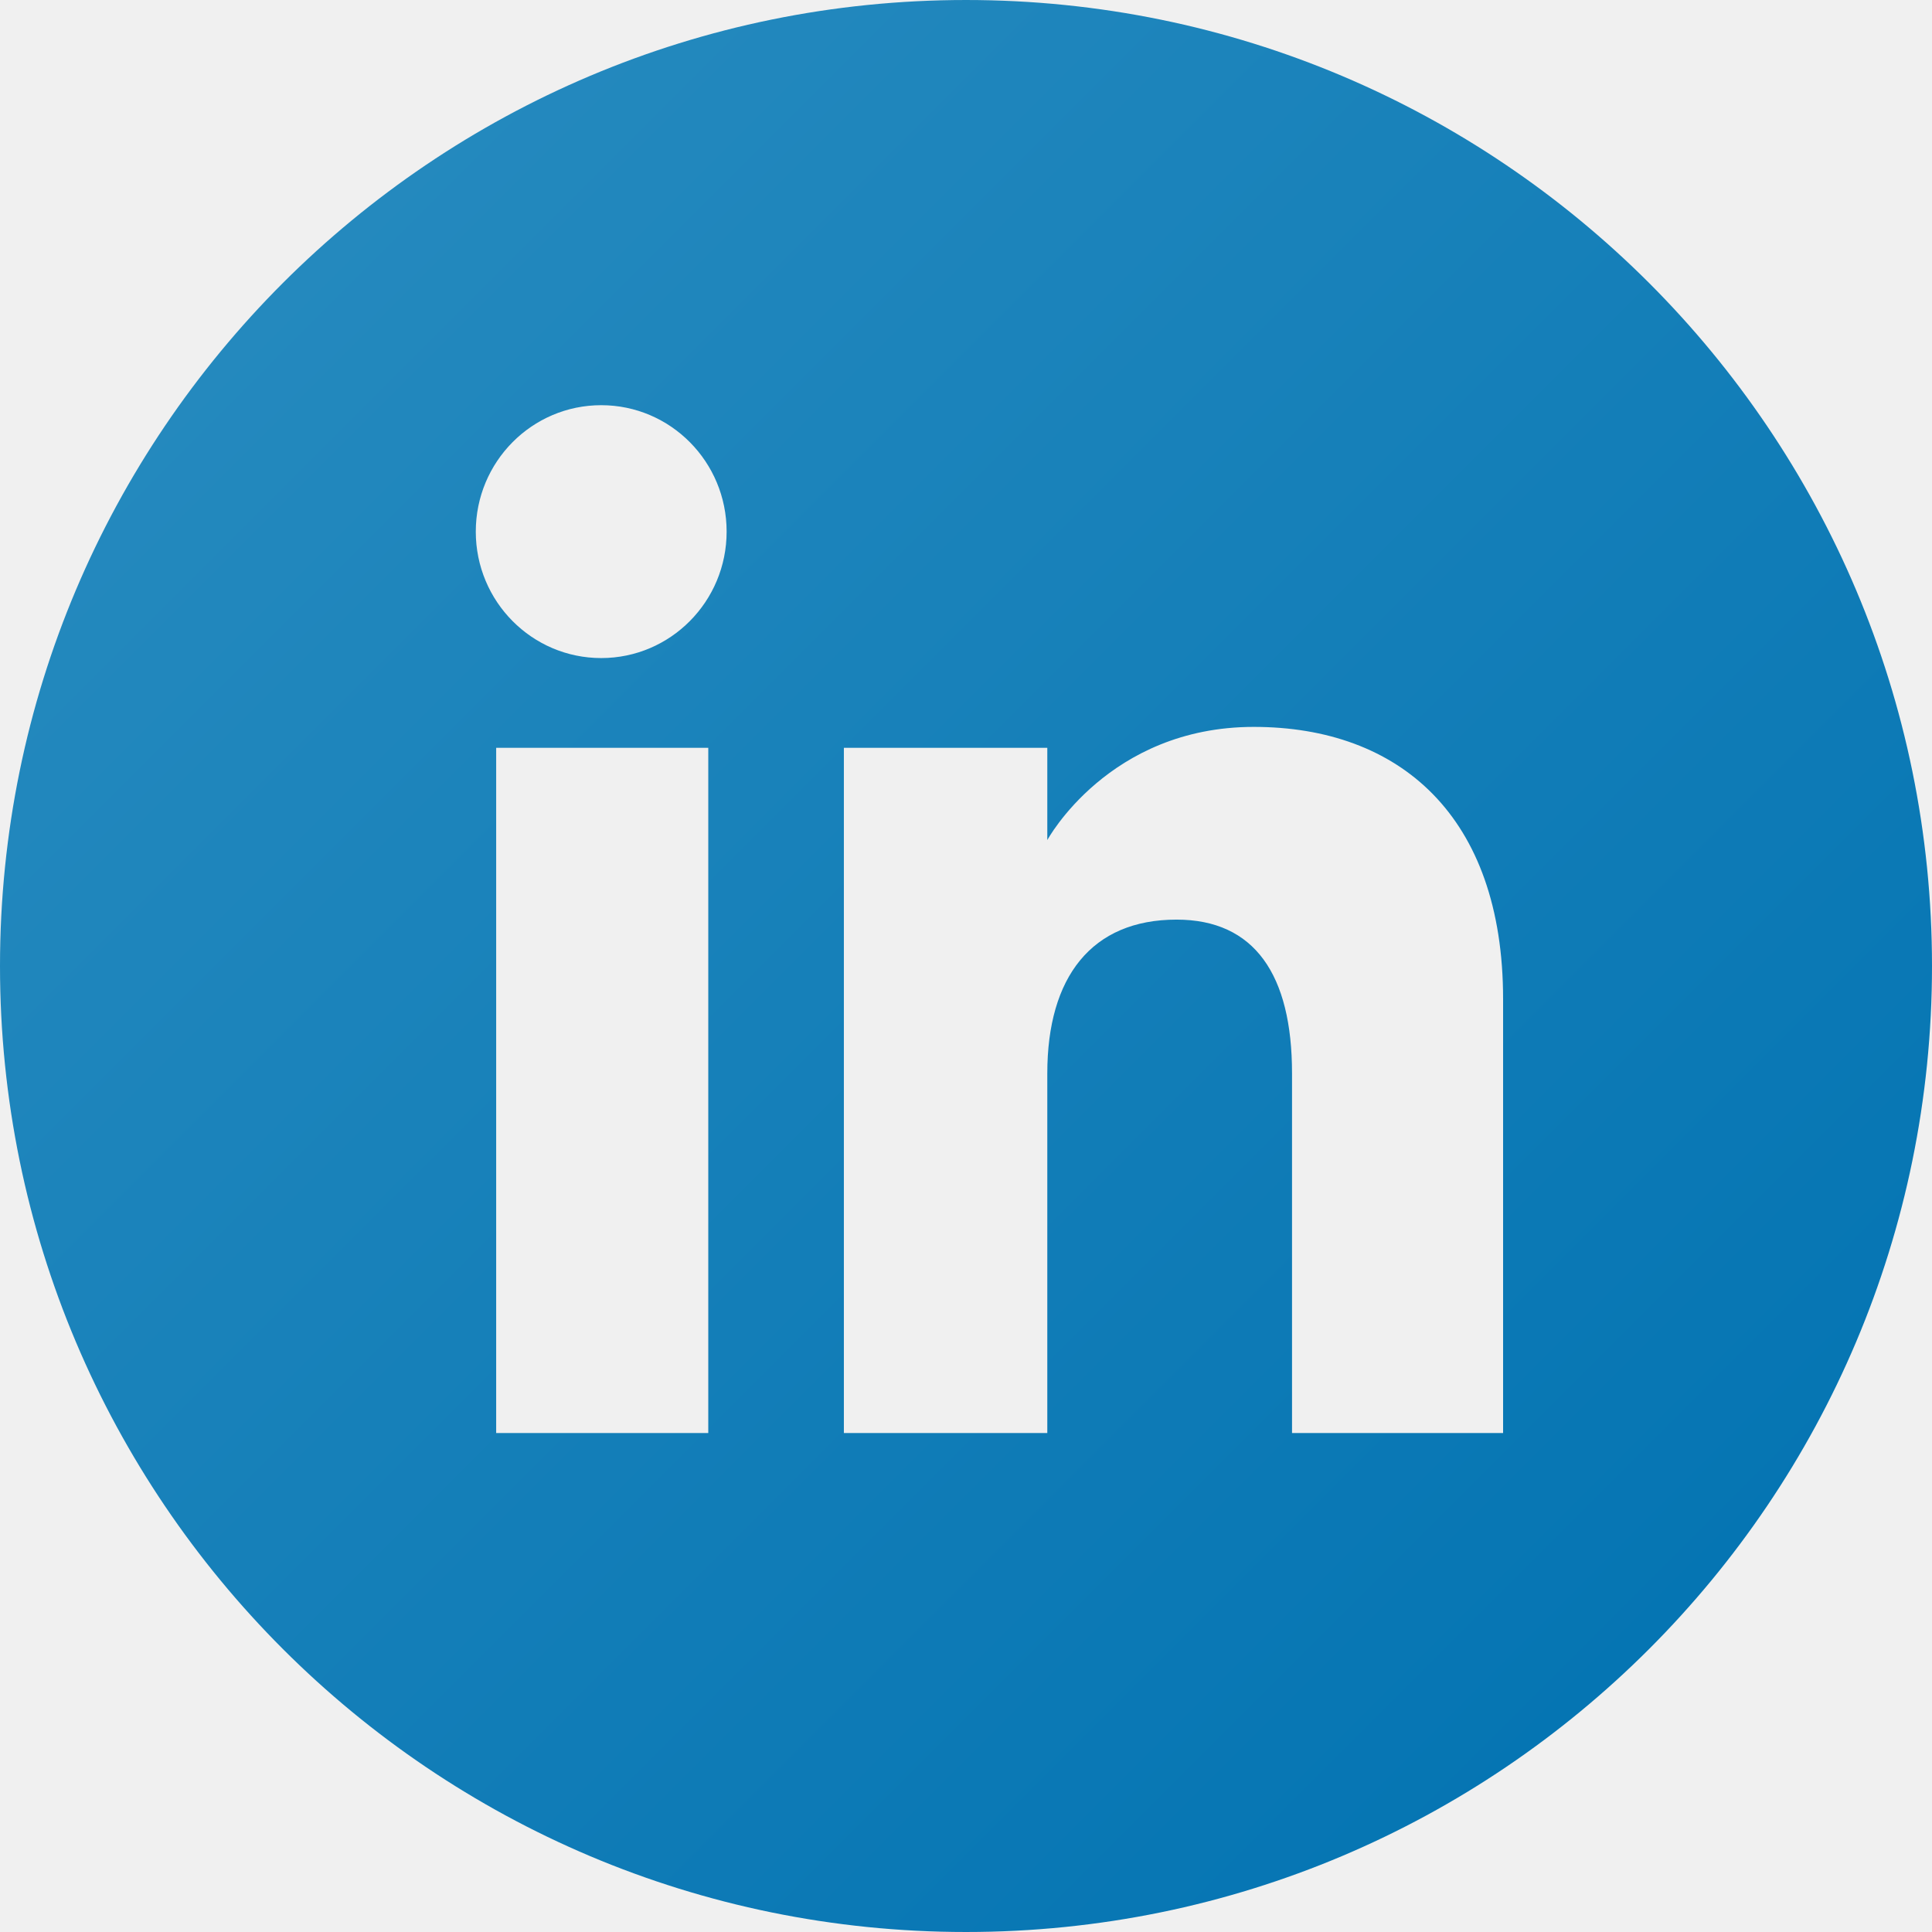
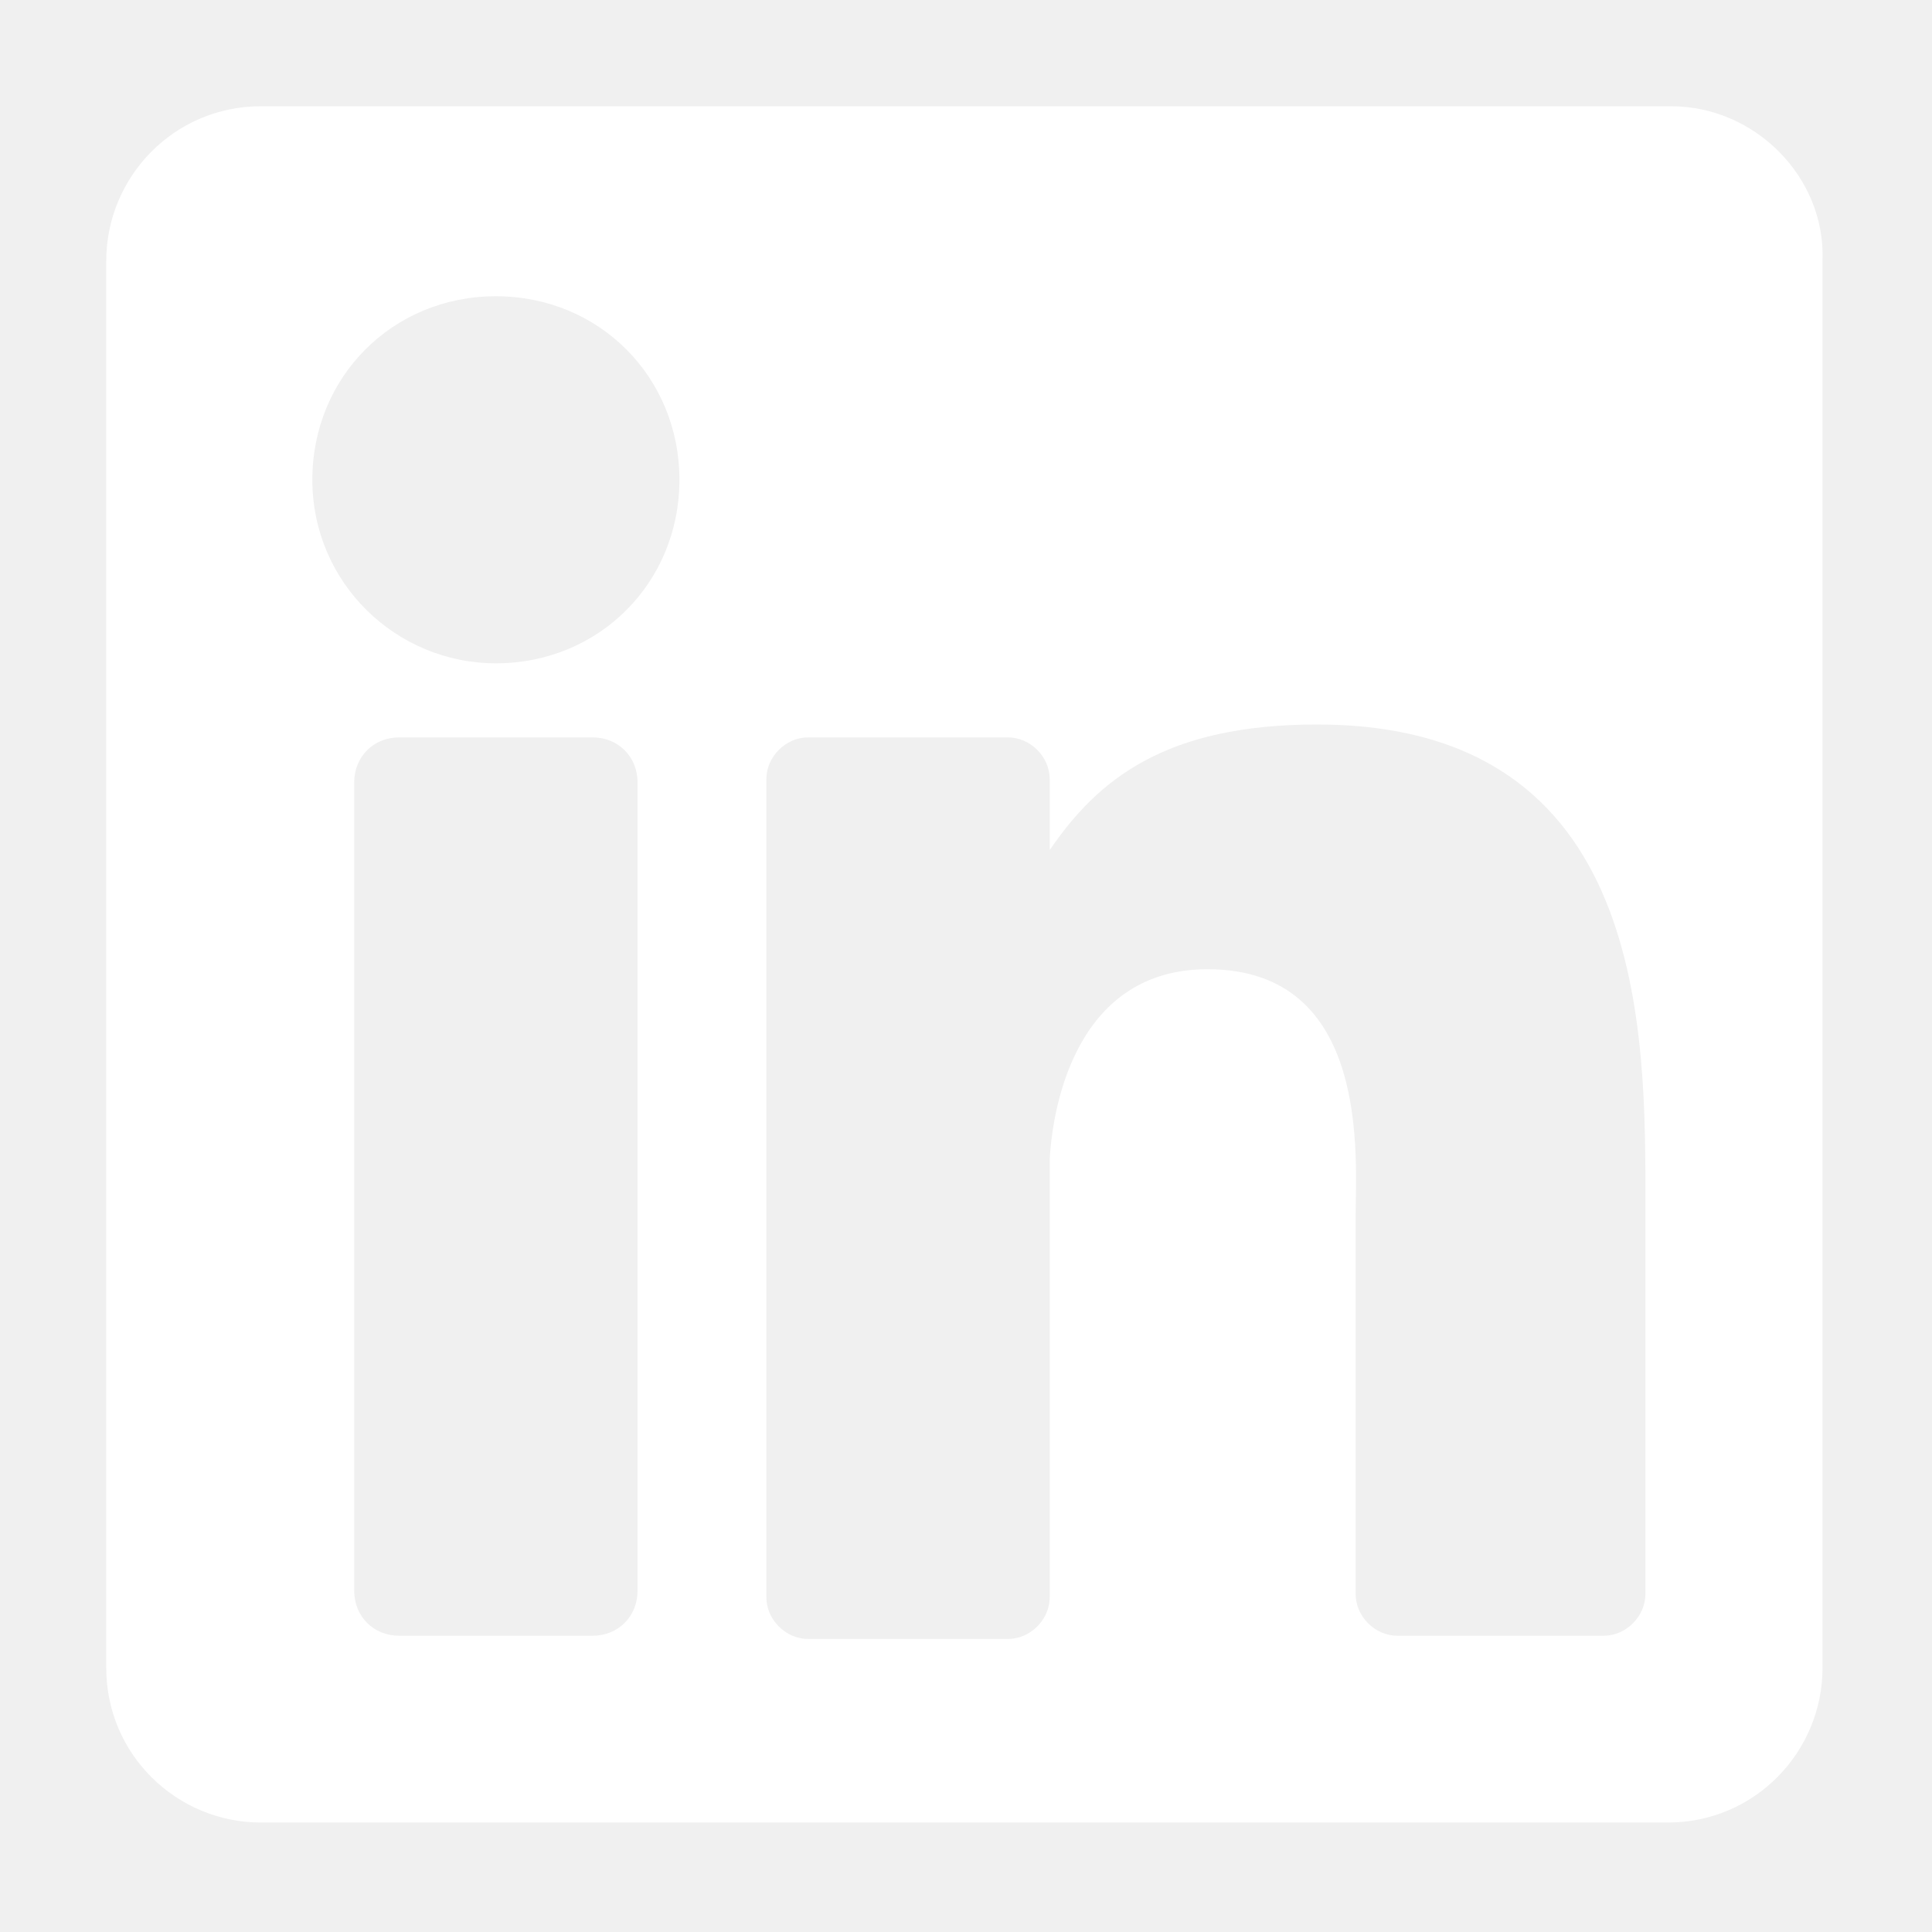
- <svg xmlns="http://www.w3.org/2000/svg" height="2500" viewBox="7.025 7.025 497.951 497.95" width="2500">
-   <linearGradient id="a" gradientUnits="userSpaceOnUse" x1="79.948" x2="432.052" y1="79.948" y2="432.052">
-     <stop offset="0" stop-color="#2489be" />
-     <stop offset="1" stop-color="#0575b3" />
-   </linearGradient>
-   <path d="m256 7.025c-137.506 0-248.975 111.469-248.975 248.975s111.469 248.975 248.975 248.975 248.976-111.469 248.976-248.975c-.001-137.506-111.472-248.975-248.976-248.975zm-66.427 369.343h-54.665v-176.607h54.665zm-27.593-199.735c-17.853 0-32.326-14.591-32.326-32.587 0-17.998 14.475-32.588 32.326-32.588s32.324 14.59 32.324 32.588c.001 17.997-14.472 32.587-32.324 32.587zm232.45 199.735h-54.4v-92.704c0-25.426-9.658-39.619-29.763-39.619-21.881 0-33.312 14.782-33.312 39.619v92.704h-52.43v-176.607h52.43v23.786s15.771-29.173 53.219-29.173c37.449 0 64.257 22.866 64.257 70.169z" fill="url(#a)" />
+ <svg xmlns="http://www.w3.org/2000/svg" version="1.1" id="Layer_1" x="0px" y="0px" viewBox="0 0 60 60" style="enable-background:new 0 0 60 60;" xml:space="preserve">
+   <style type="text/css">
+ 	.st0{fill:#FFFFFF;}
+ </style>
+   <path class="st0" d="M51.9,3.3H8.1c-2.7,0-4.8,2.2-4.8,4.8v43.7c0,2.7,2.2,4.8,4.8,4.8h43.7c2.7,0,4.8-2.2,4.8-4.8V8.1  C56.7,5.5,54.5,3.3,51.9,3.3z M19.8,49.4c0,0.8-0.6,1.4-1.4,1.4h-6c-0.8,0-1.4-0.6-1.4-1.4V24.3c0-0.8,0.6-1.4,1.4-1.4h6  c0.8,0,1.4,0.6,1.4,1.4V49.4z M15.4,20.6c-3.1,0-5.7-2.5-5.7-5.7s2.5-5.7,5.7-5.7s5.7,2.5,5.7,5.7S18.6,20.6,15.4,20.6z M51.1,49.5  c0,0.7-0.6,1.3-1.3,1.3h-6.4c-0.7,0-1.3-0.6-1.3-1.3V37.8c0-1.8,0.5-7.7-4.6-7.7c-4,0-4.8,4.1-4.9,5.9v13.6c0,0.7-0.6,1.3-1.3,1.3  h-6.2c-0.7,0-1.3-0.6-1.3-1.3V24.2c0-0.7,0.6-1.3,1.3-1.3h6.2c0.7,0,1.3,0.6,1.3,1.3v2.2c1.5-2.2,3.6-3.9,8.3-3.9  c10.3,0,10.2,9.6,10.2,14.9L51.1,49.5L51.1,49.5z" />
</svg>
